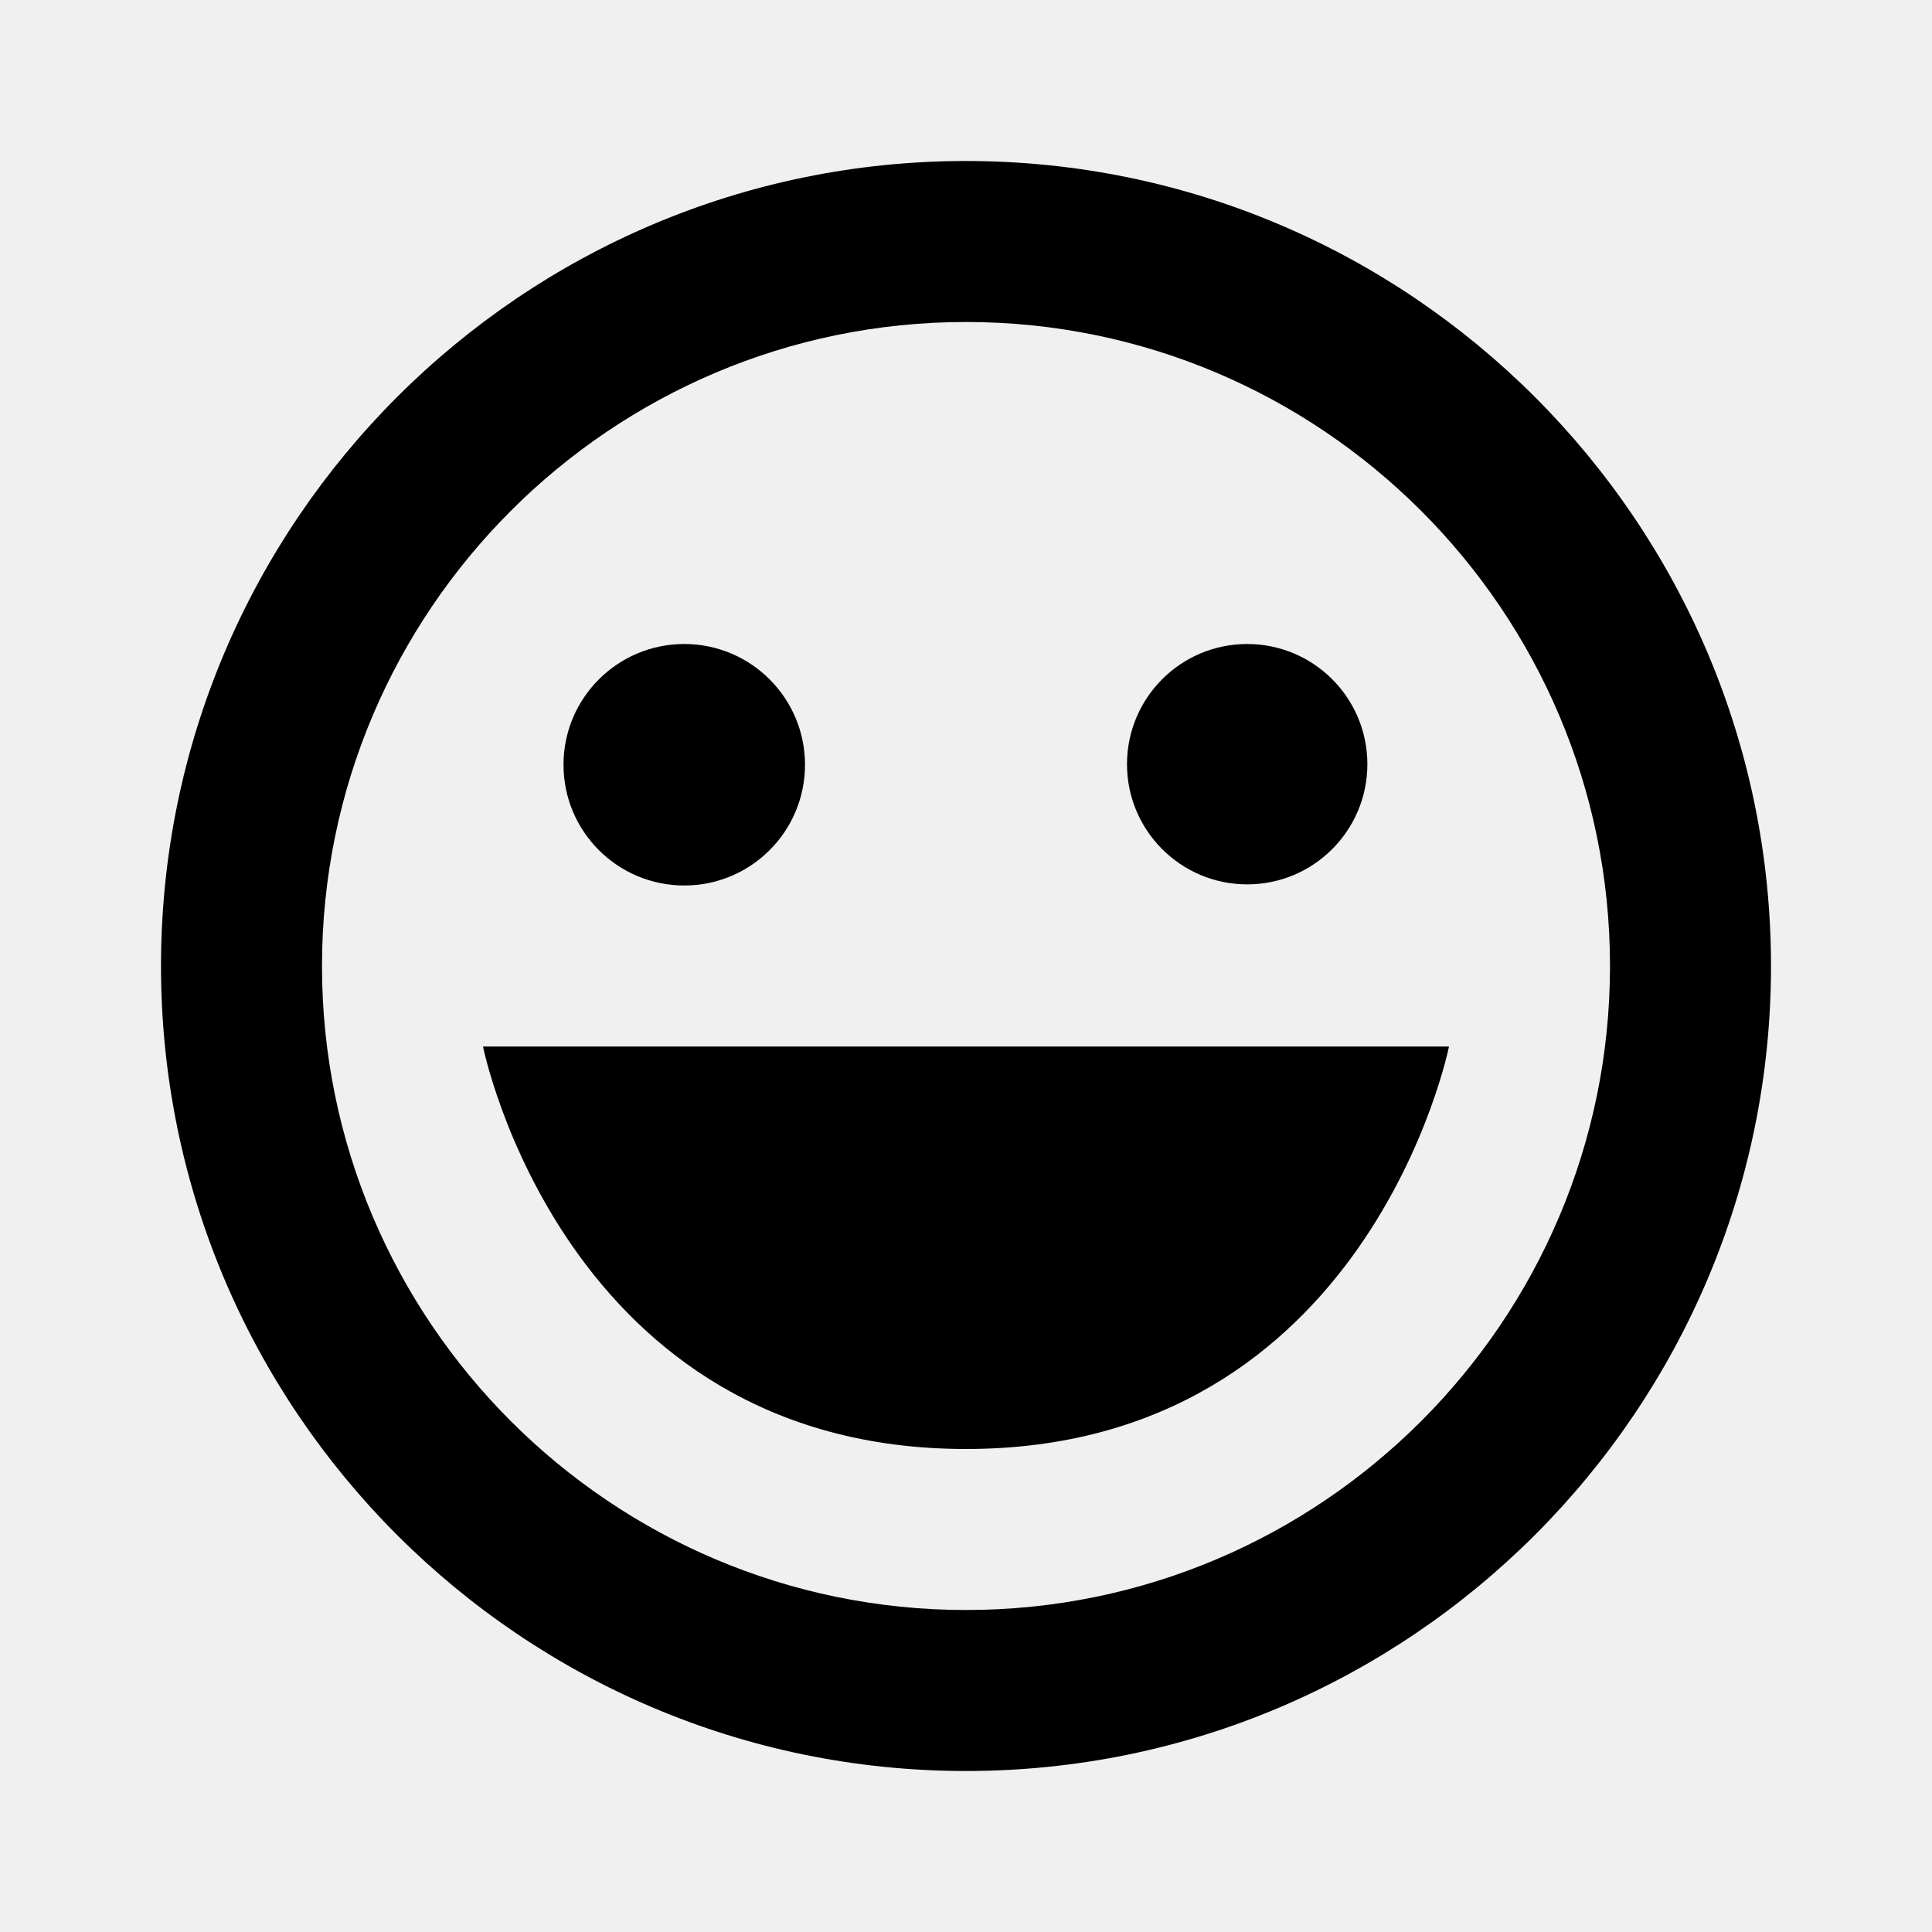
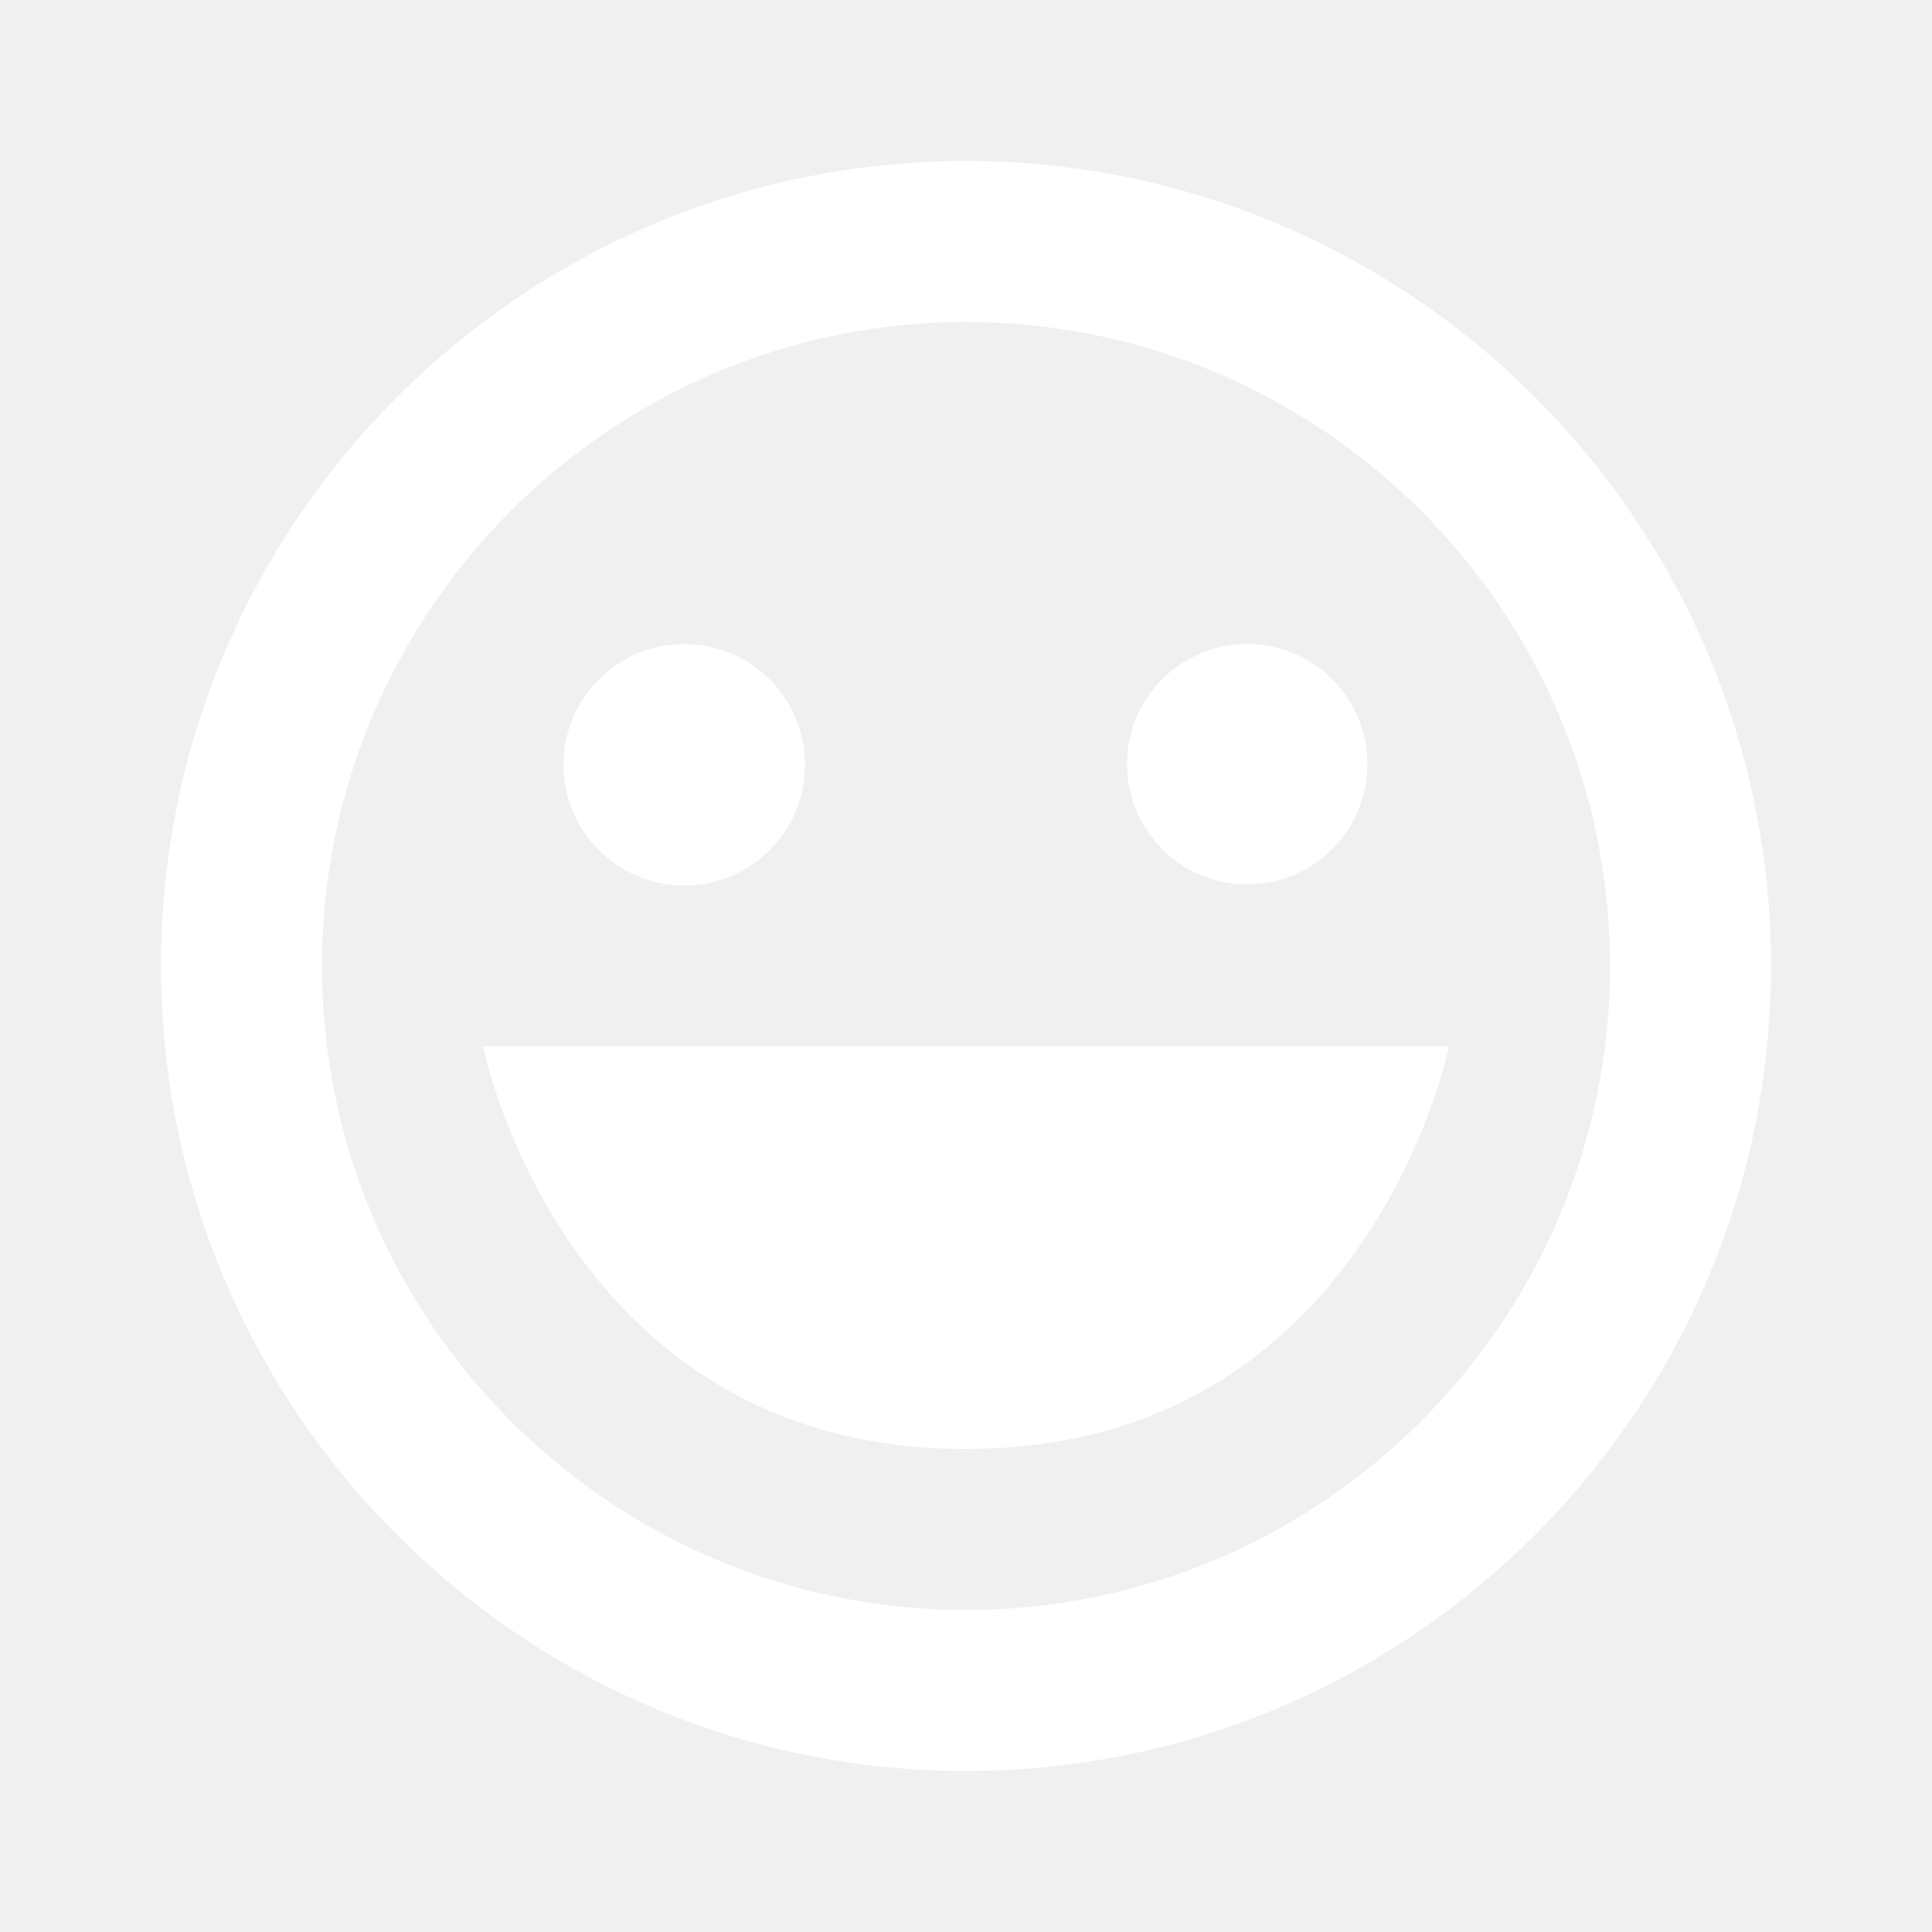
- <svg xmlns="http://www.w3.org/2000/svg" width="24" height="24">
+ <svg xmlns="http://www.w3.org/2000/svg" width="24" height="24" fill="#fff">
  <path d="M12 2C6.486 2 2 6.486 2 12s4.486 10 10 10 10-4.486 10-10S17.514 2 12 2zm0 18c-4.411 0-8-3.589-8-8s3.589-8 8-8 8 3.589 8 8-3.589 8-8 8z" />
  <circle cx="8.5" cy="9.5" r="1.5" />
  <circle cx="15.493" cy="9.493" r="1.493" />
  <path d="M12 18c5 0 6-5 6-5H6s1 5 6 5z" />
</svg>
